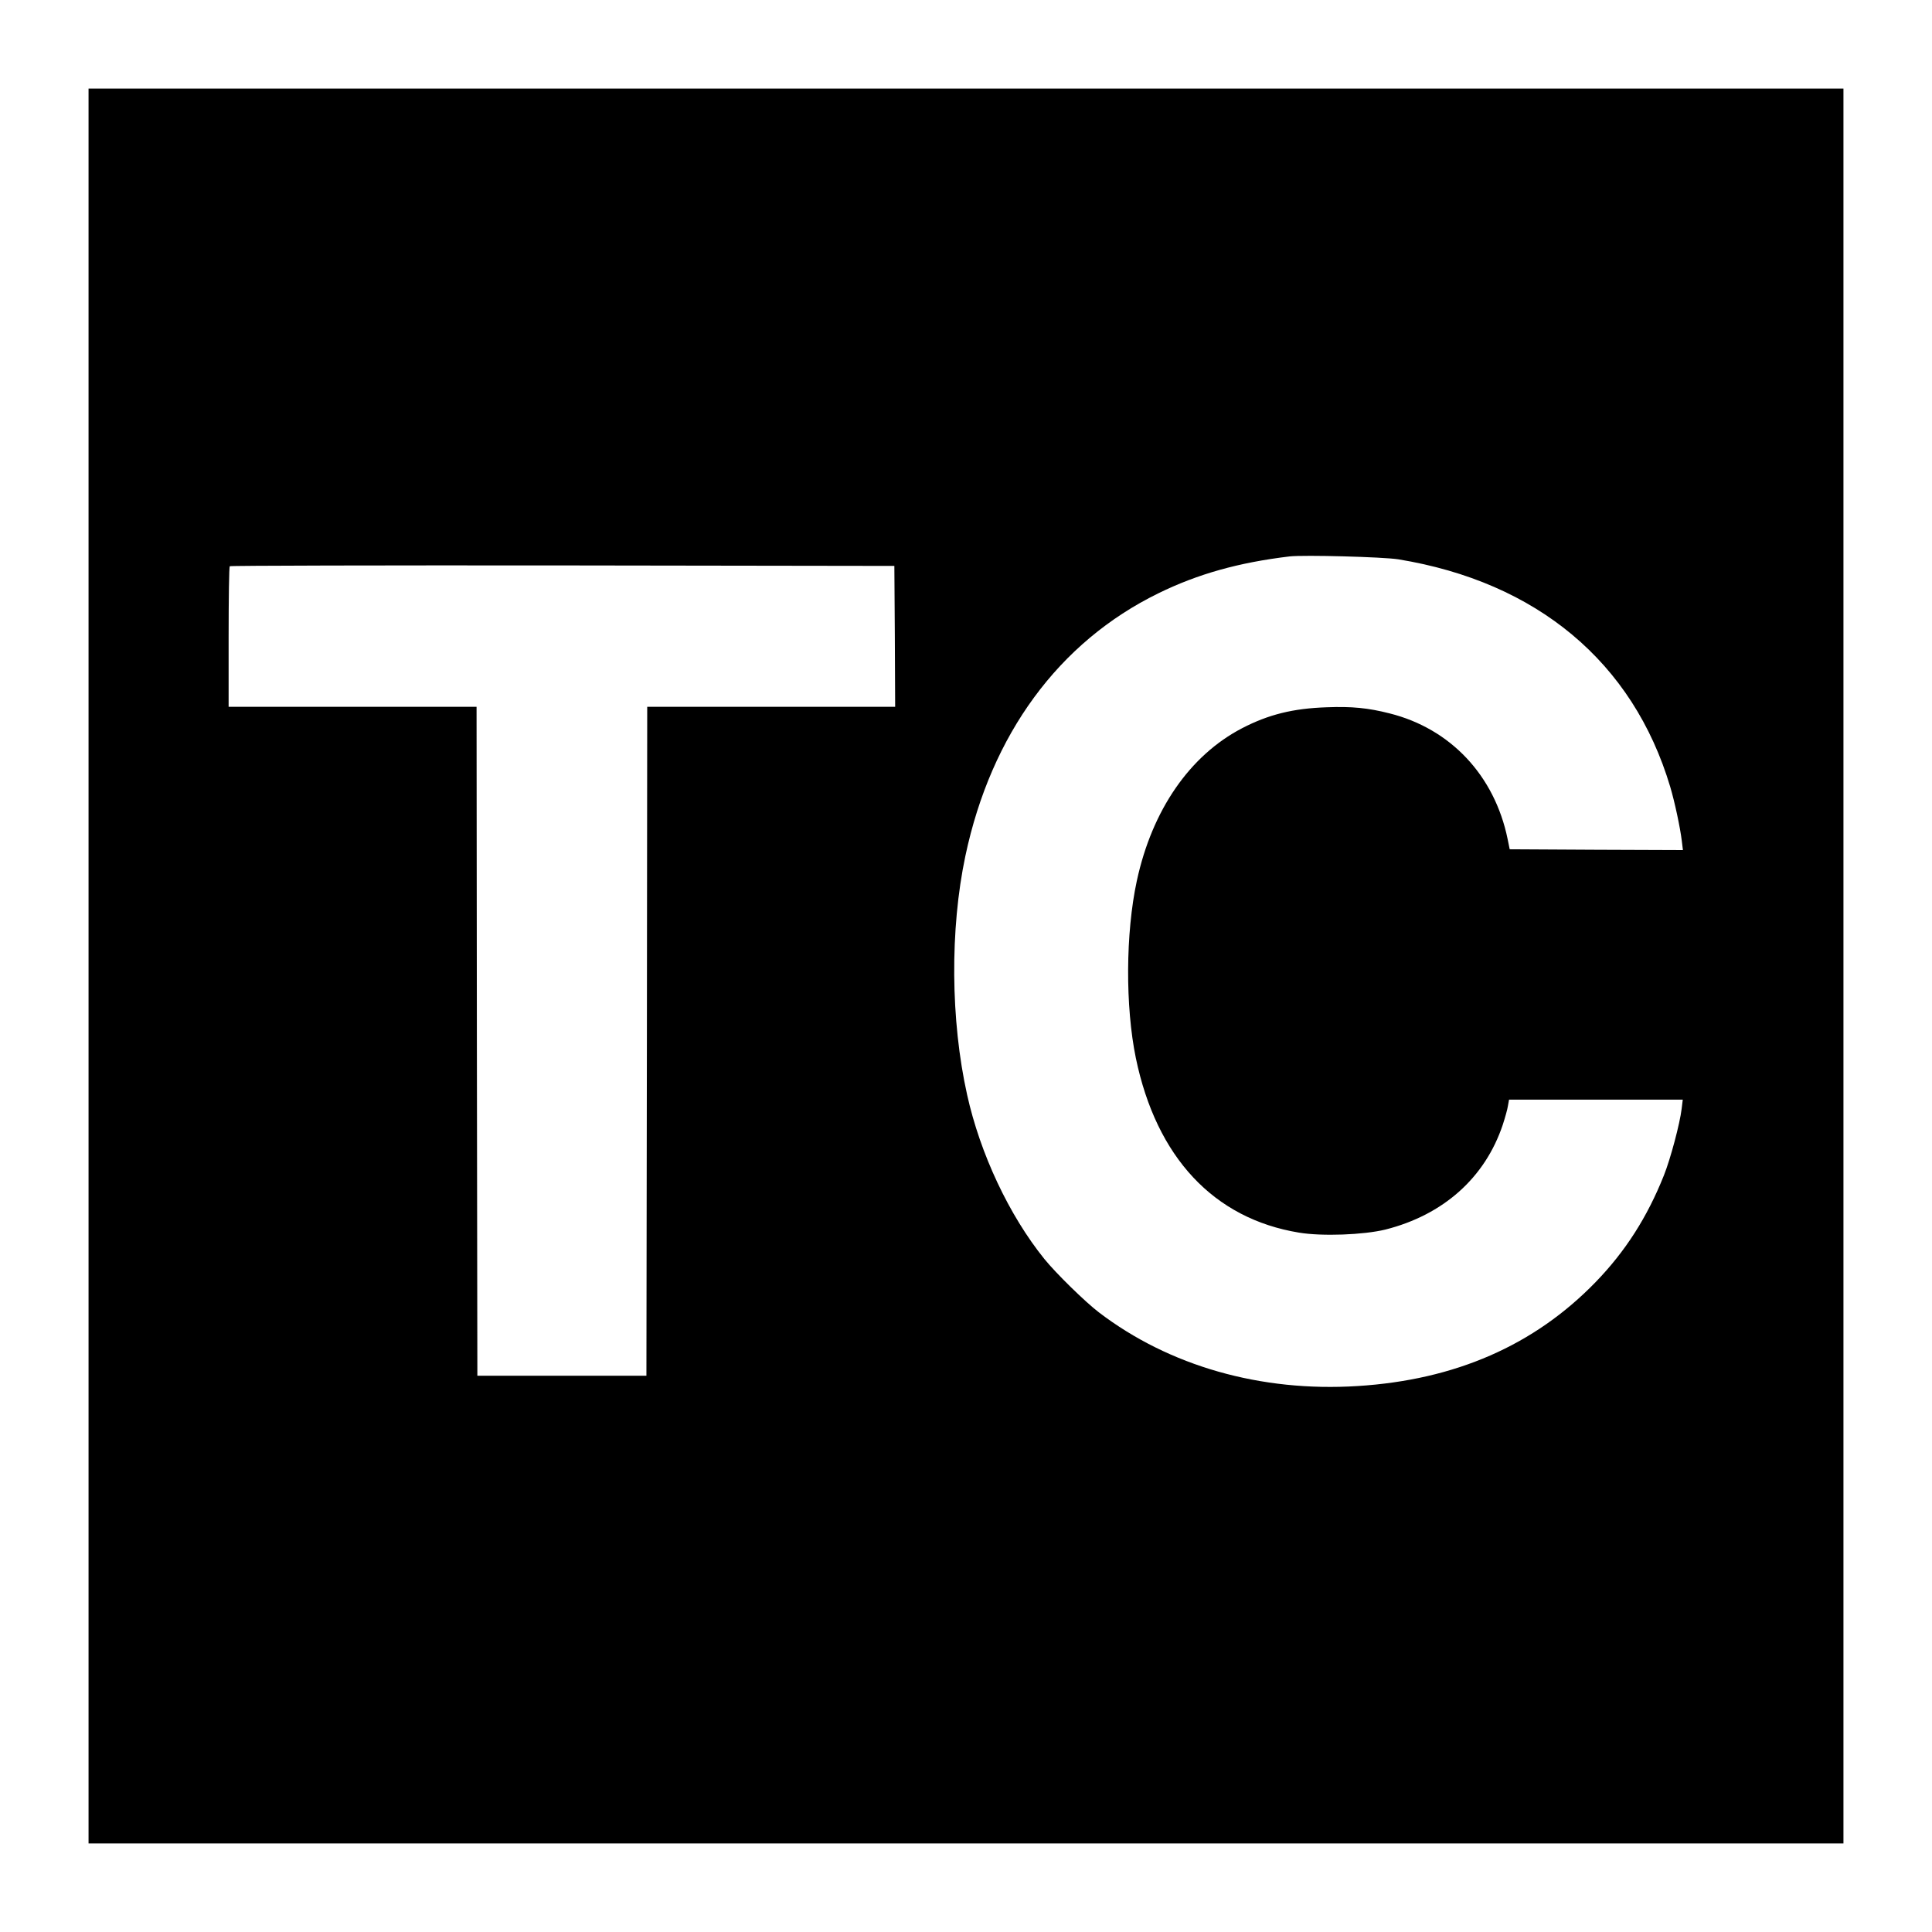
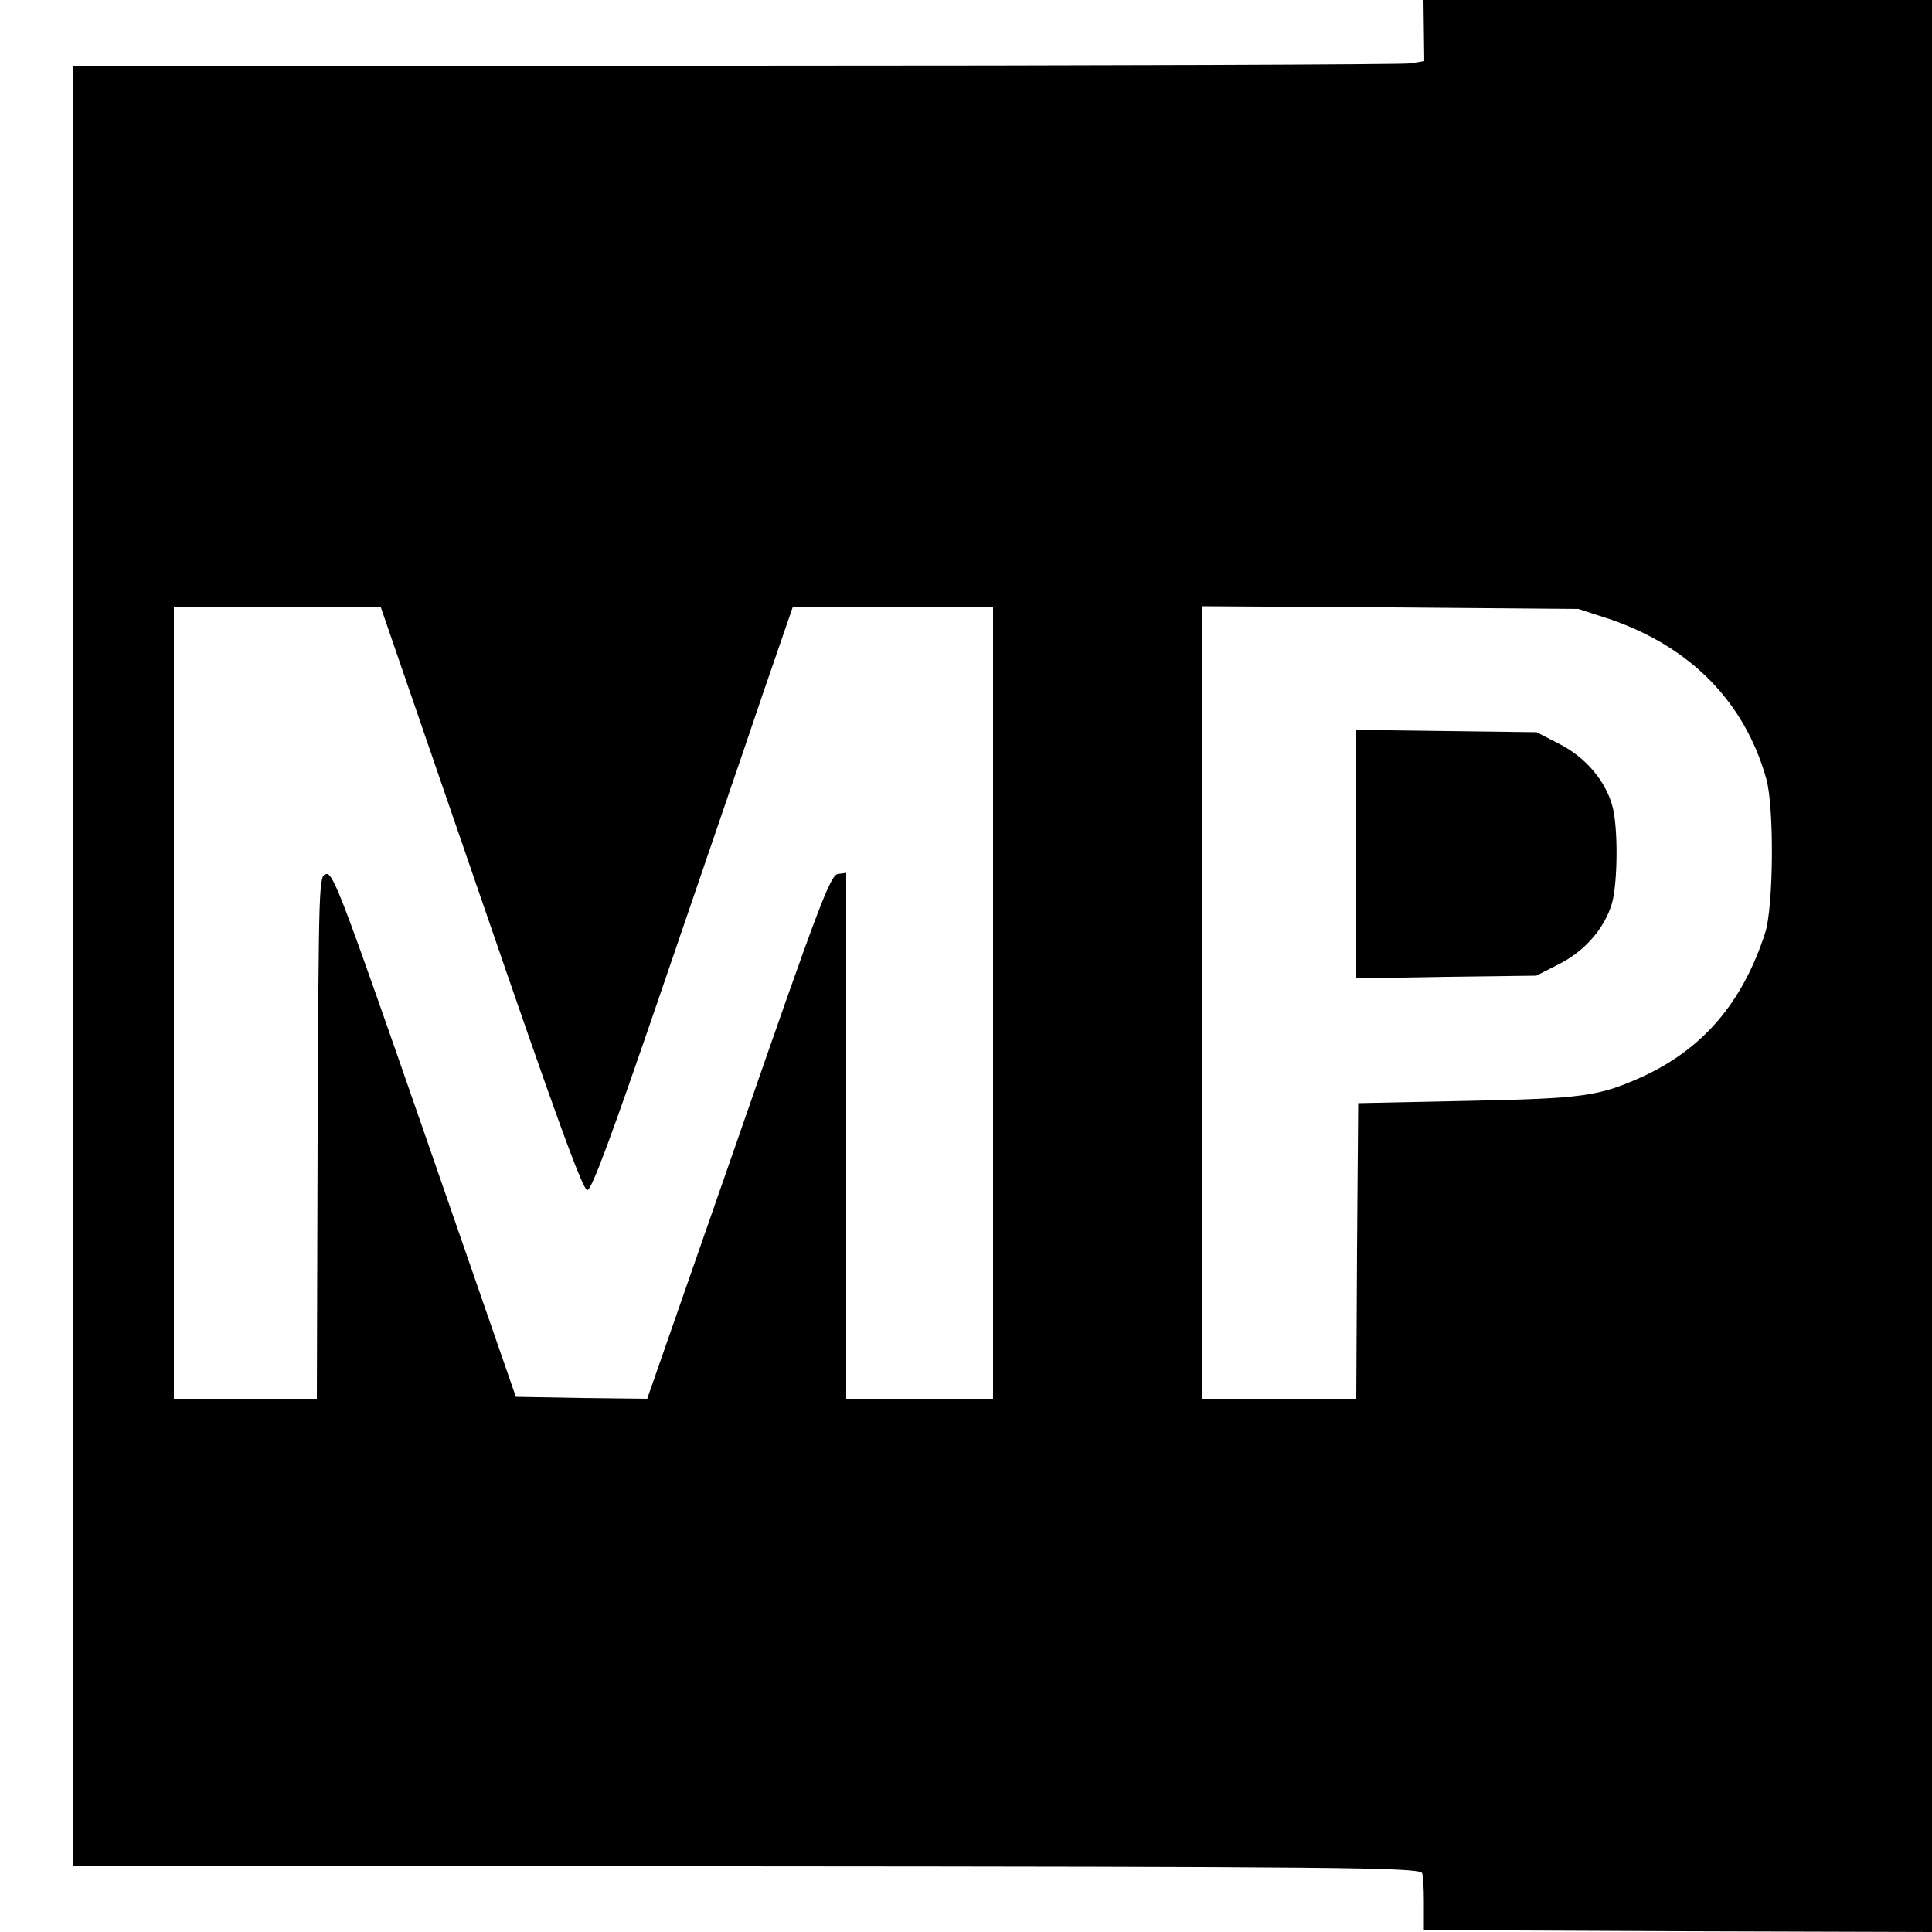
- <svg xmlns="http://www.w3.org/2000/svg" version="1.0" width="1200pt" height="1200pt" viewBox="0 0 1200 1200" preserveAspectRatio="xMidYMid meet">
-   <g transform="translate(0,1200) scale(0.1,-0.1)" fill="#000000" stroke="none">
-     <path d="M550 6000 l0 -5450 5450 0 5450 0 0 5450 0 5450 -5450 0 -5450 0 0 -5450z m8135 2526 c862 -141 1458 -639 1689 -1413 28 -94 62 -253 72 -336 l7 -57 -538 2 -538 3 -13 64 c-81 394 -354 685 -733 780 -133 34 -235 44 -390 38 -210 -7 -362 -45 -526 -130 -325 -169 -559 -508 -654 -948 -70 -324 -72 -781 -6 -1101 128 -617 484 -997 1013 -1084 144 -24 402 -14 537 19 360 91 619 322 729 651 14 43 29 96 32 117 l7 39 539 0 540 0 -7 -57 c-11 -92 -69 -310 -110 -413 -103 -259 -239 -472 -424 -663 -381 -393 -872 -608 -1479 -646 -600 -38 -1170 124 -1607 458 -84 64 -266 242 -338 331 -219 271 -399 654 -480 1020 -103 463 -107 1028 -11 1483 160 756 580 1329 1199 1632 245 120 498 191 815 229 90 10 579 -3 675 -18z m-3127 -478 l2 -438 -770 0 -770 0 -2 -2077 -3 -2078 -525 0 -525 0 -3 2078 -2 2077 -770 0 -770 0 0 433 c0 239 3 437 7 440 3 4 934 6 2067 5 l2061 -3 3 -437z" />
+ <svg xmlns="http://www.w3.org/2000/svg" version="1.0" width="500pt" height="500pt" viewBox="0 0 500 500" preserveAspectRatio="xMidYMid meet">
+   <g transform="translate(0,500) scale(0.1,-0.1)" fill="#000000" stroke="none">
+     <path d="M3685 4921 l1 -79 -36 -6 c-19 -3 -806 -6 -1747 -6 l-1713 0 0 -2330 0 -2330 1703 0 c1561 -1 1772 -3 1787 -17 3 -3 5 -37 5 -76 l0 -72 658 -3 657 -2 0 2500 0 2500 -658 0 -658 0 1 -79z m-2440 -2246 c192 -559 263 -755 275 -755 11 0 62 137 194 523 98 287 215 627 258 755 l80 232 259 0 259 0 0 -1025 0 -1025 -190 0 -190 0 0 681 0 680 -22 -3 c-19 -3 -49 -81 -257 -681 l-236 -677 -170 2 -170 3 -235 678 c-211 607 -237 677 -255 675 -20 -3 -20 -12 -23 -680 l-2 -678 -185 0 -185 0 0 1025 0 1025 268 0 267 0 260 -755z m2920 723 c209 -71 350 -214 406 -413 21 -73 19 -334 -3 -400 -59 -182 -163 -302 -323 -374 -108 -48 -150 -54 -445 -60 l-285 -6 -3 -382 -2 -383 -200 0 -200 0 0 1026 0 1025 488 -3 487 -4 80 -26z" />
+     <path d="M3510 2790 l0 -322 233 4 233 3 59 30 c67 34 118 93 137 158 15 55 16 201 0 254 -19 65 -70 124 -137 158 l-58 30 -234 3 -233 3 0 -321z" />
  </g>
</svg>
